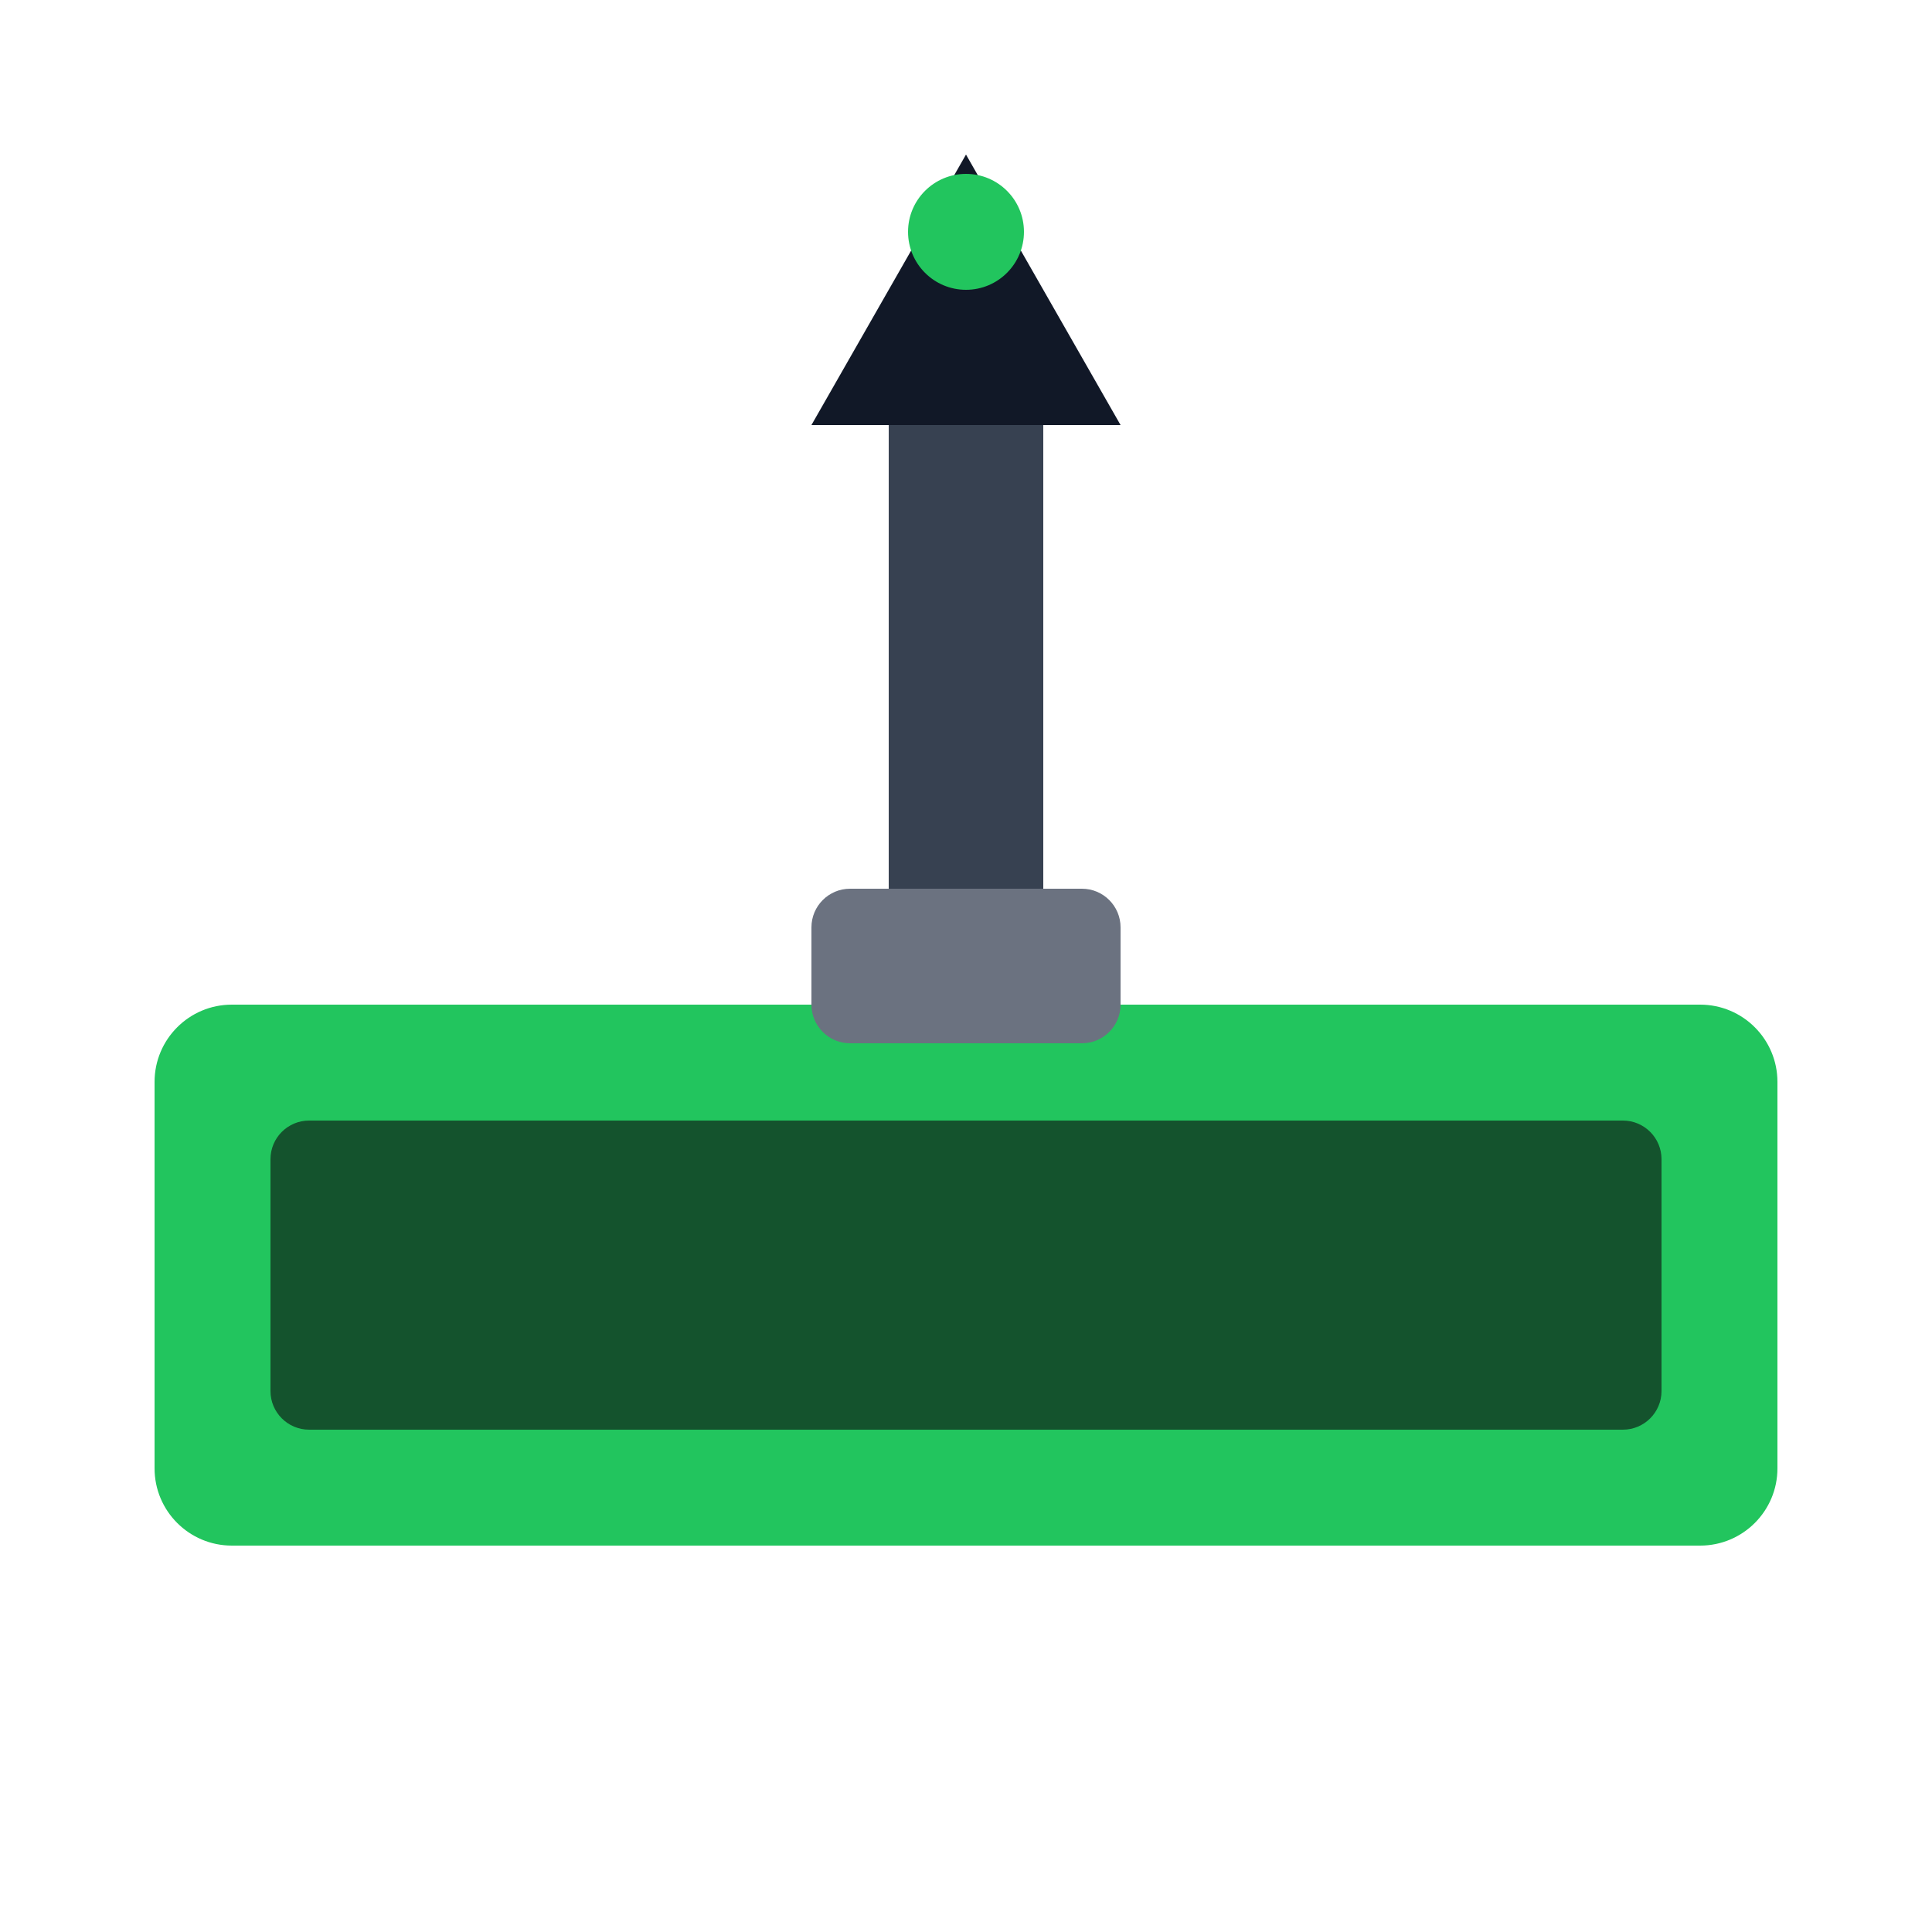
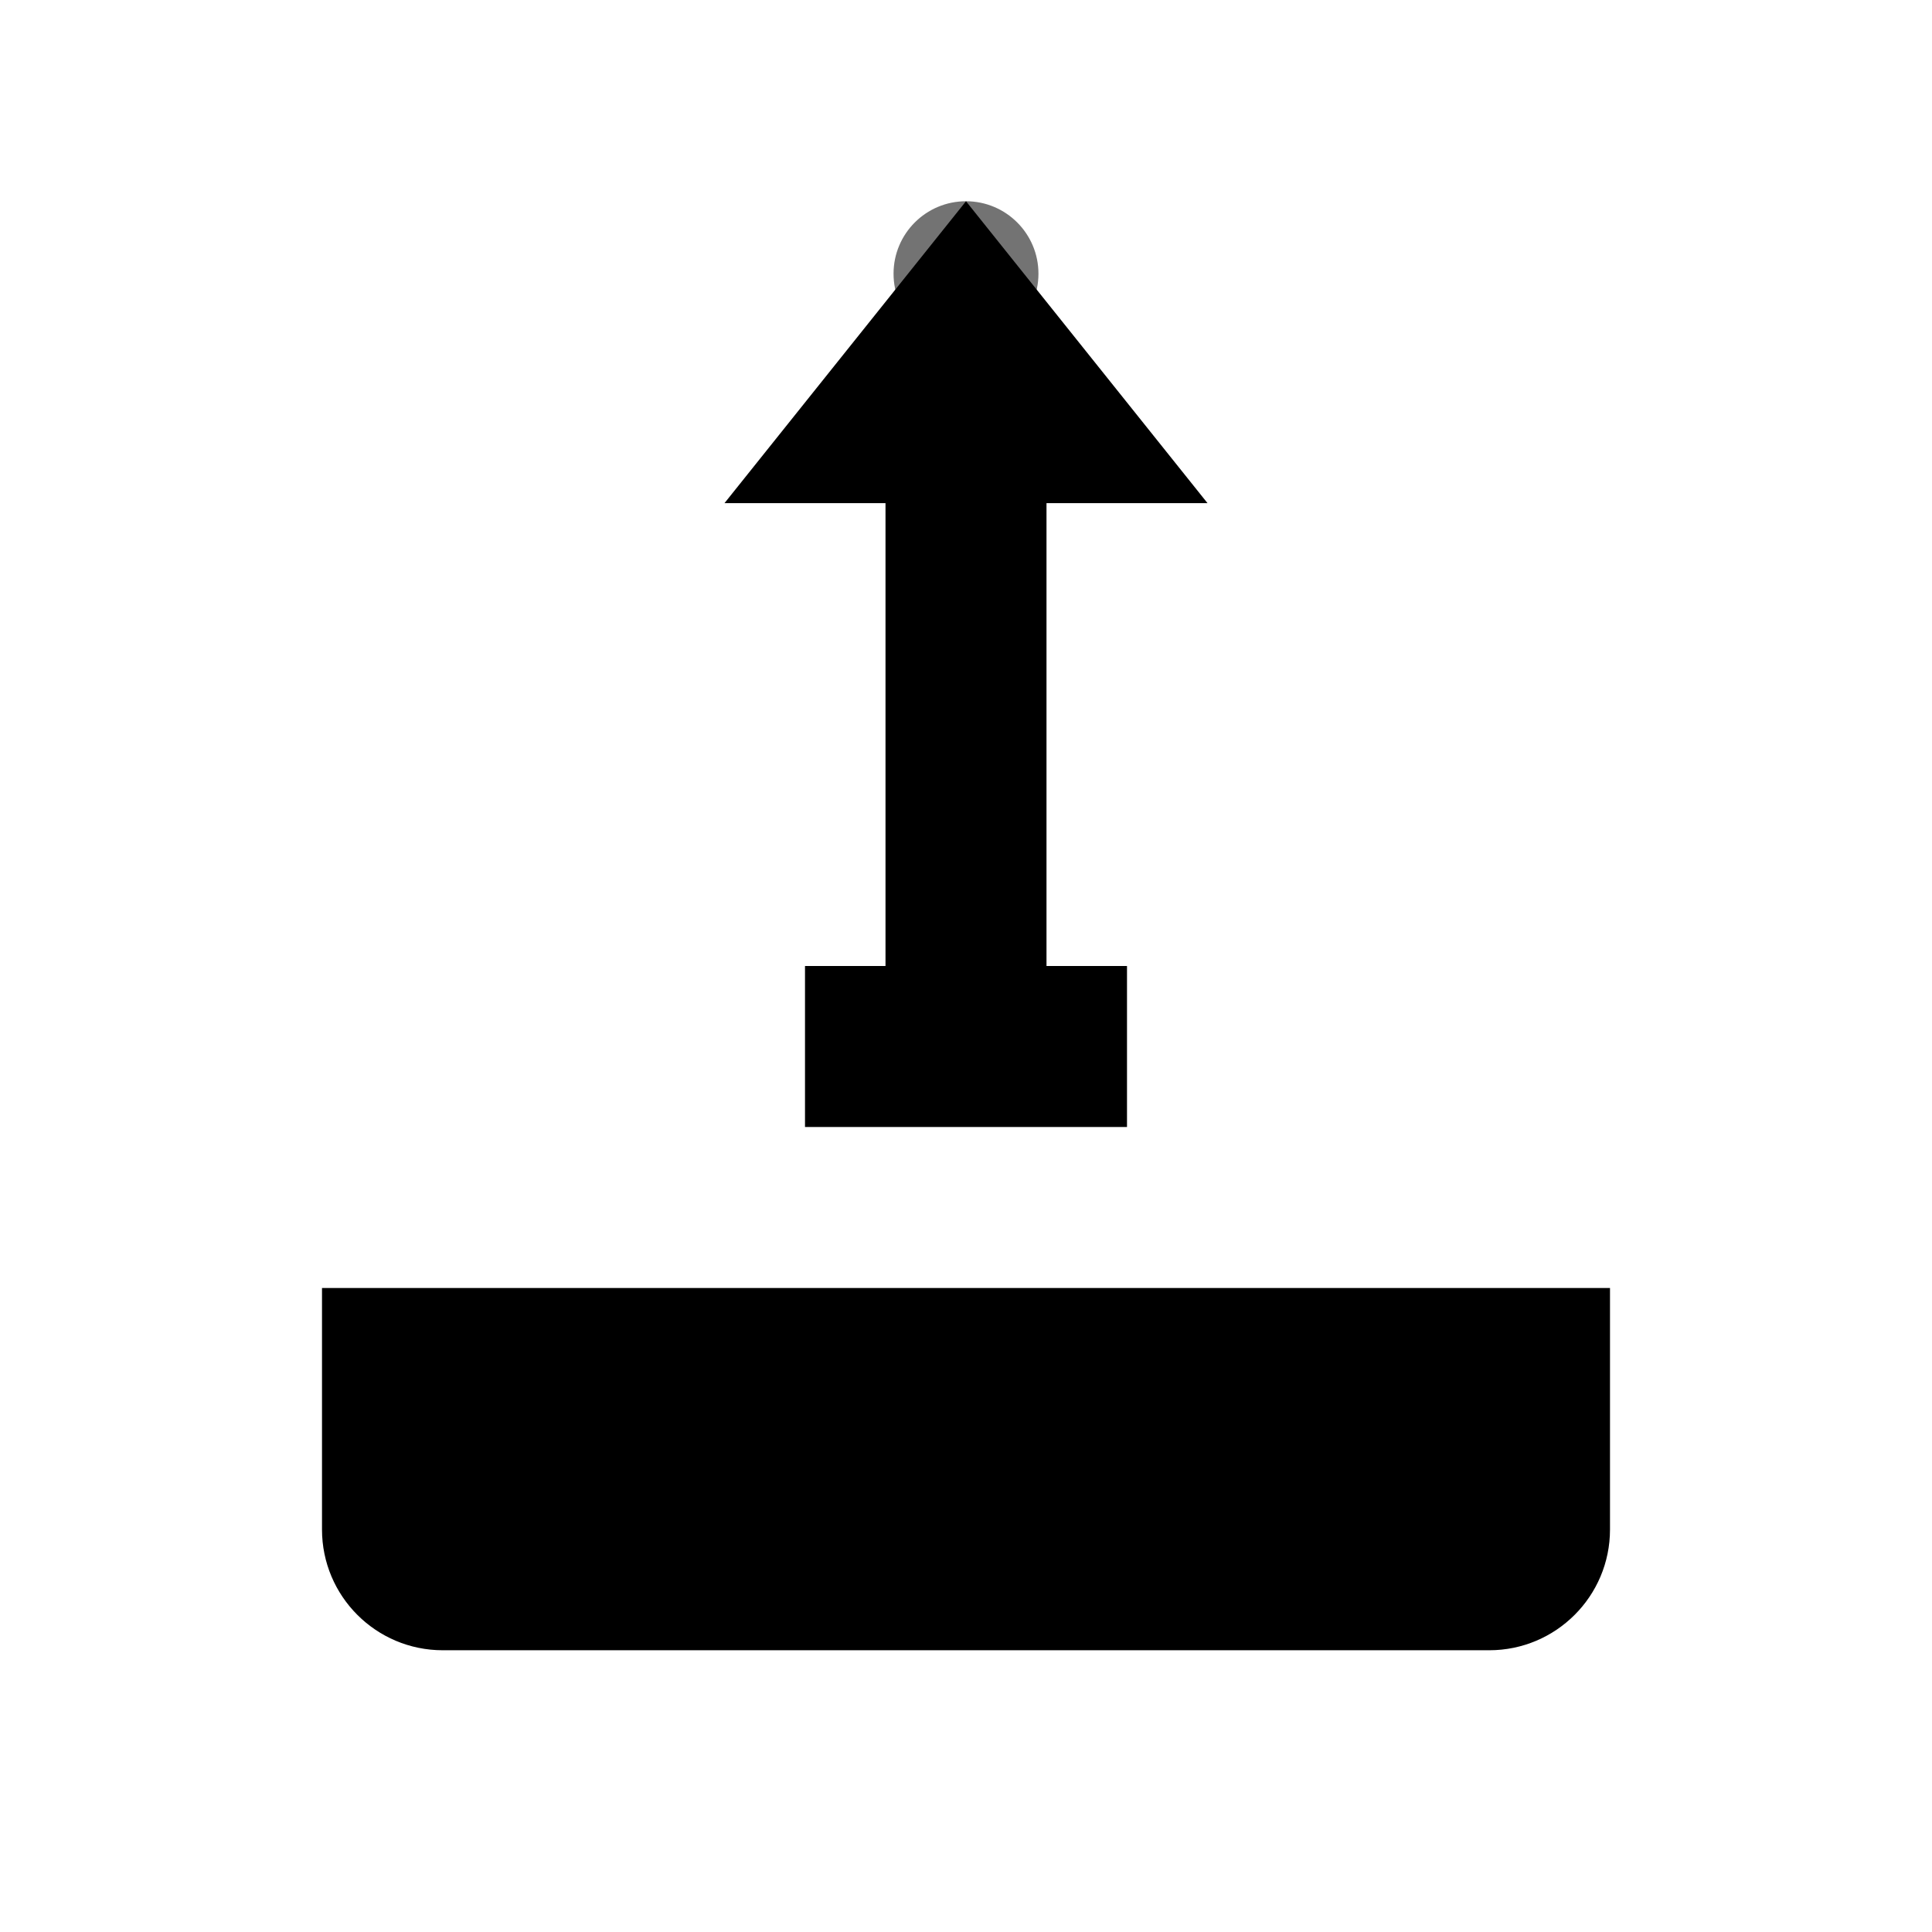
- <svg xmlns="http://www.w3.org/2000/svg" viewBox="0 0 100 100" role="img" aria-label="NC 3D Print">
-   <rect x="8" y="52" width="84" height="28" rx="4" fill="#22c55e" />
-   <rect x="14" y="58" width="72" height="16" rx="2" fill="#14532d" />
-   <rect x="46" y="18" width="8" height="34" rx="2" fill="#374151" />
-   <path fill="#111827" d="M50 8 L58 22 H42 Z" />
-   <circle cx="50" cy="12" r="3" fill="#22c55e" />
-   <rect x="42" y="46" width="16" height="8" rx="2" fill="#6b7280" />
+ <svg xmlns="http://www.w3.org/2000/svg" viewBox="0 0 24 24" role="img" aria-label="NC 3D Print">
+   <path fill="currentColor" d="M4 16h16v3a1.5 1.5 0 0 1-1.5 1.5h-13A1.5 1.5 0 0 1 4 19v-3z" />
+   <path fill="currentColor" d="M6 17.5h12v1.25H6z" opacity="0.45" />
+   <path fill="currentColor" d="M11 4h2v8h-2z" />
+   <path fill="currentColor" d="M12 2.5l3 3.75H9L12 2.5z" />
+   <circle cx="12" cy="3.4" r="0.9" fill="currentColor" opacity="0.55" />
+   <path fill="currentColor" d="M10 12h4v2h-4z" />
</svg>
